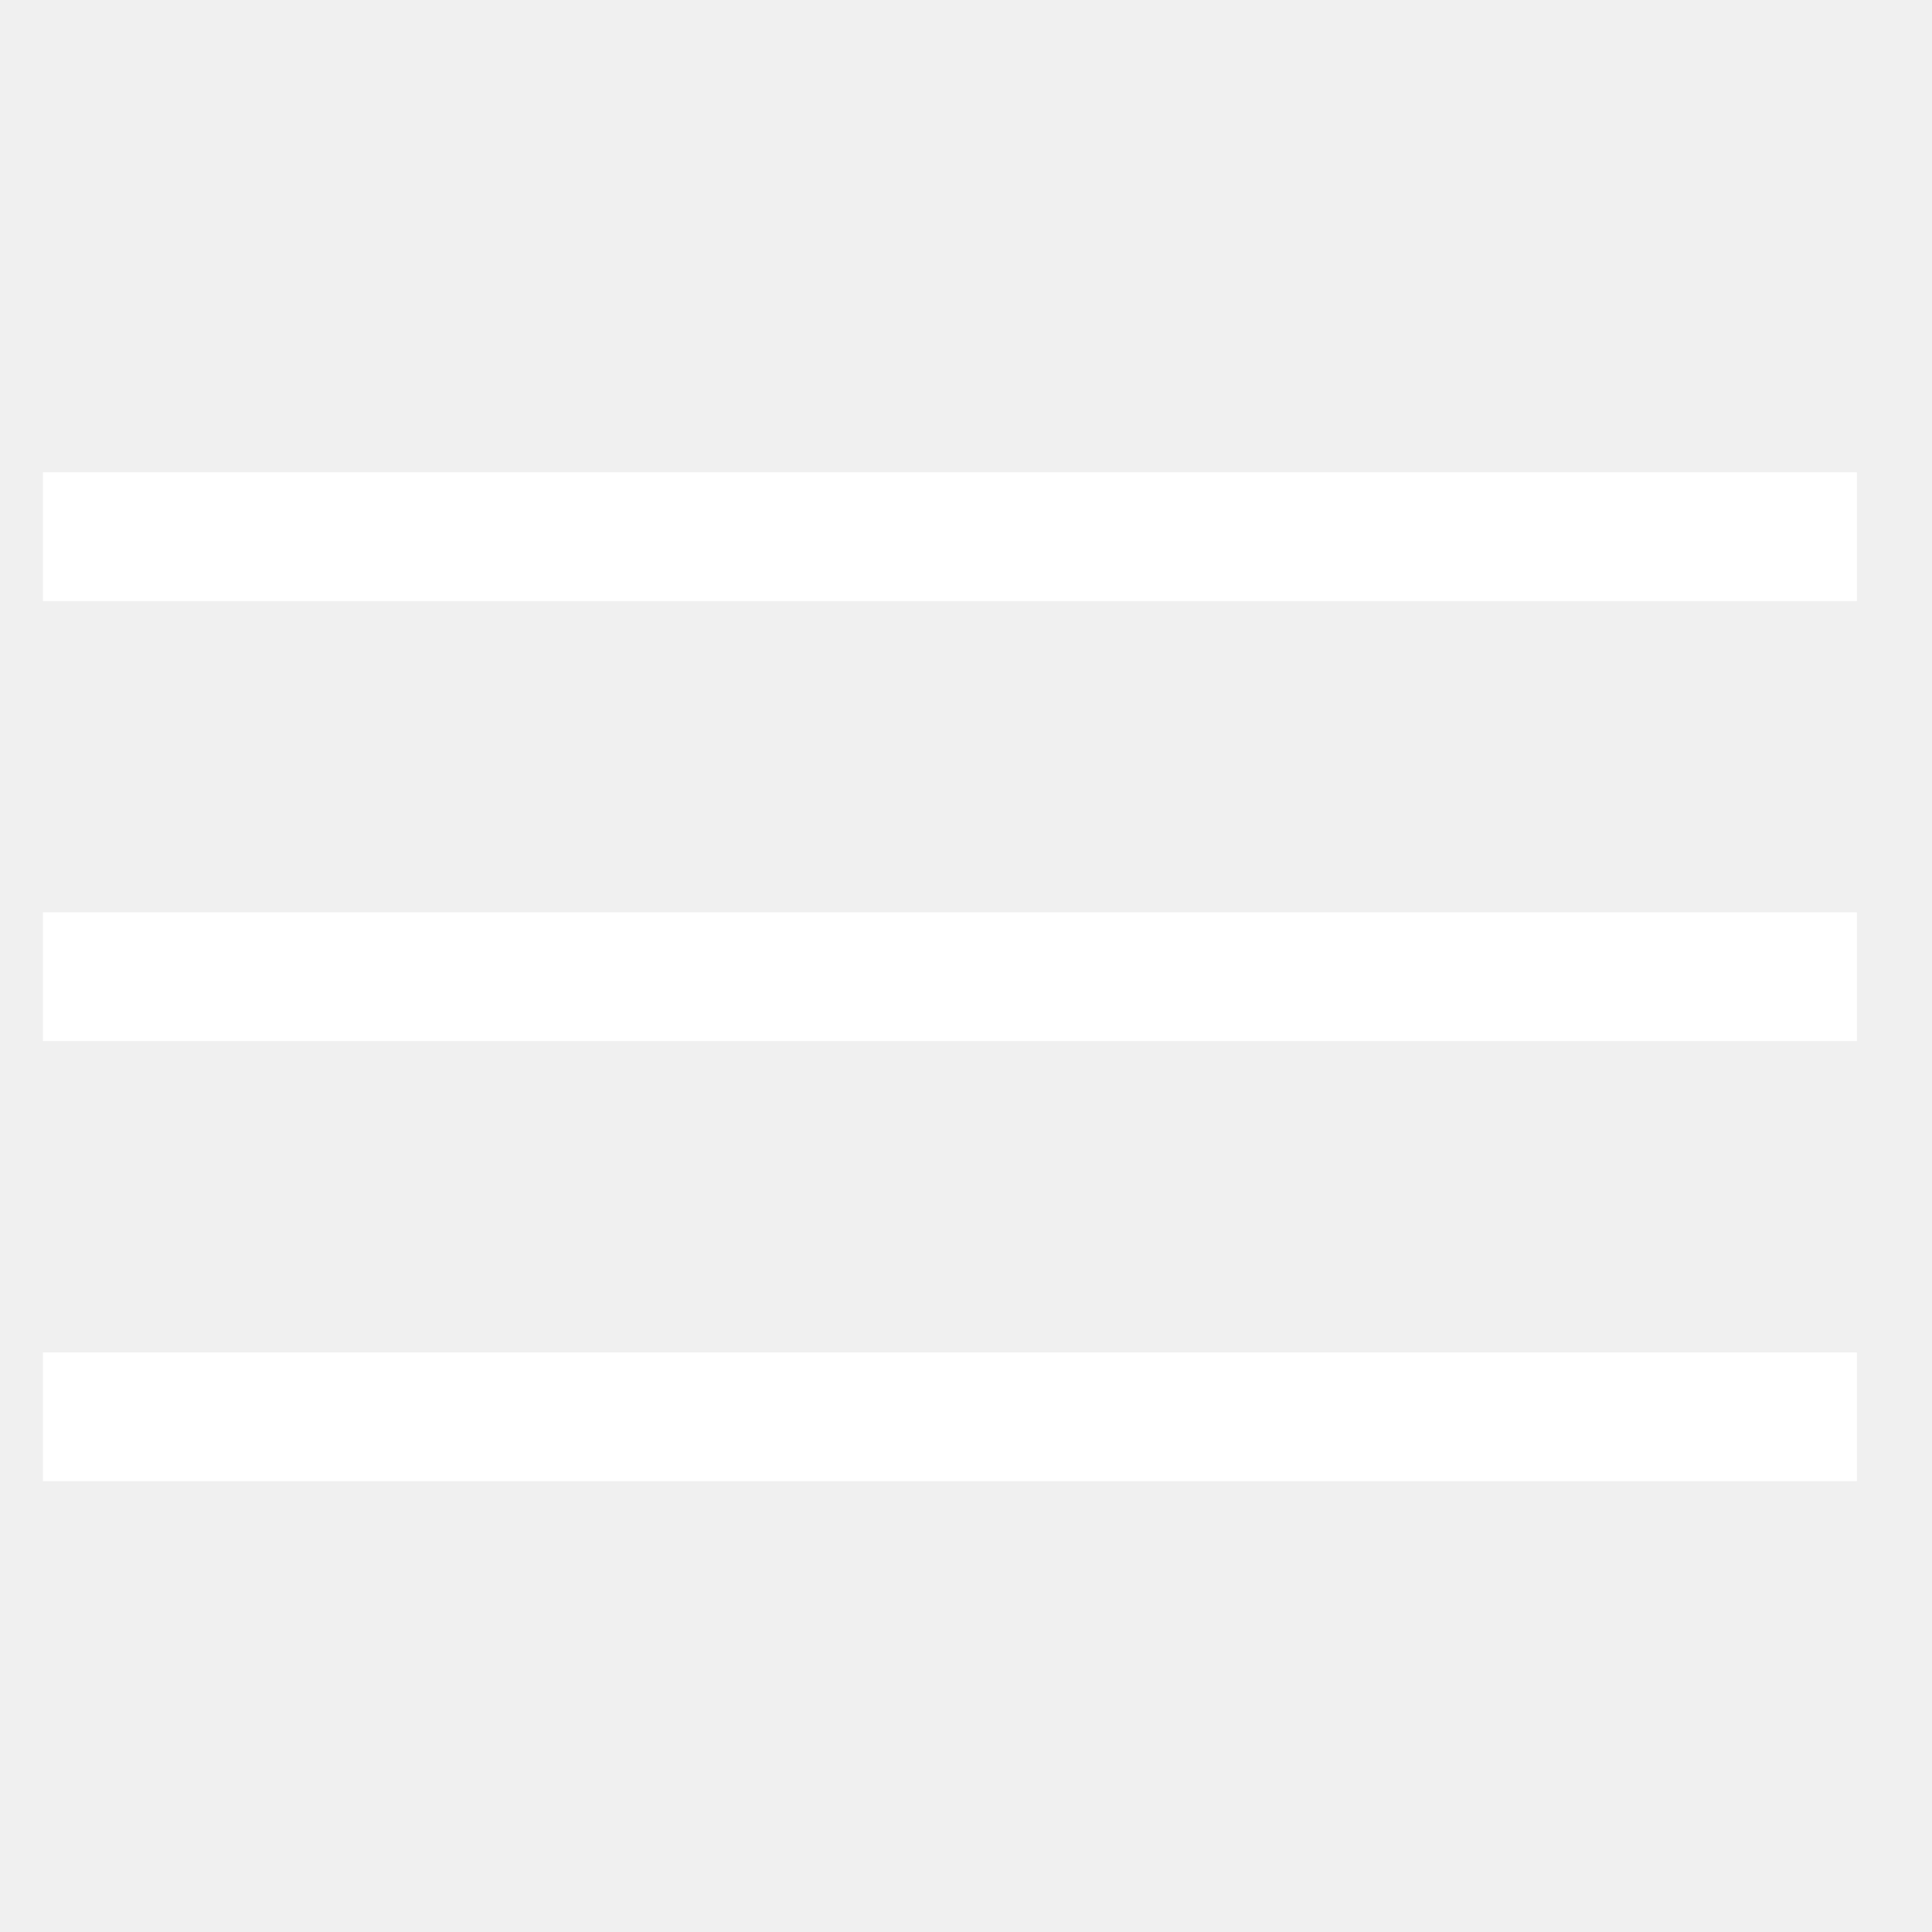
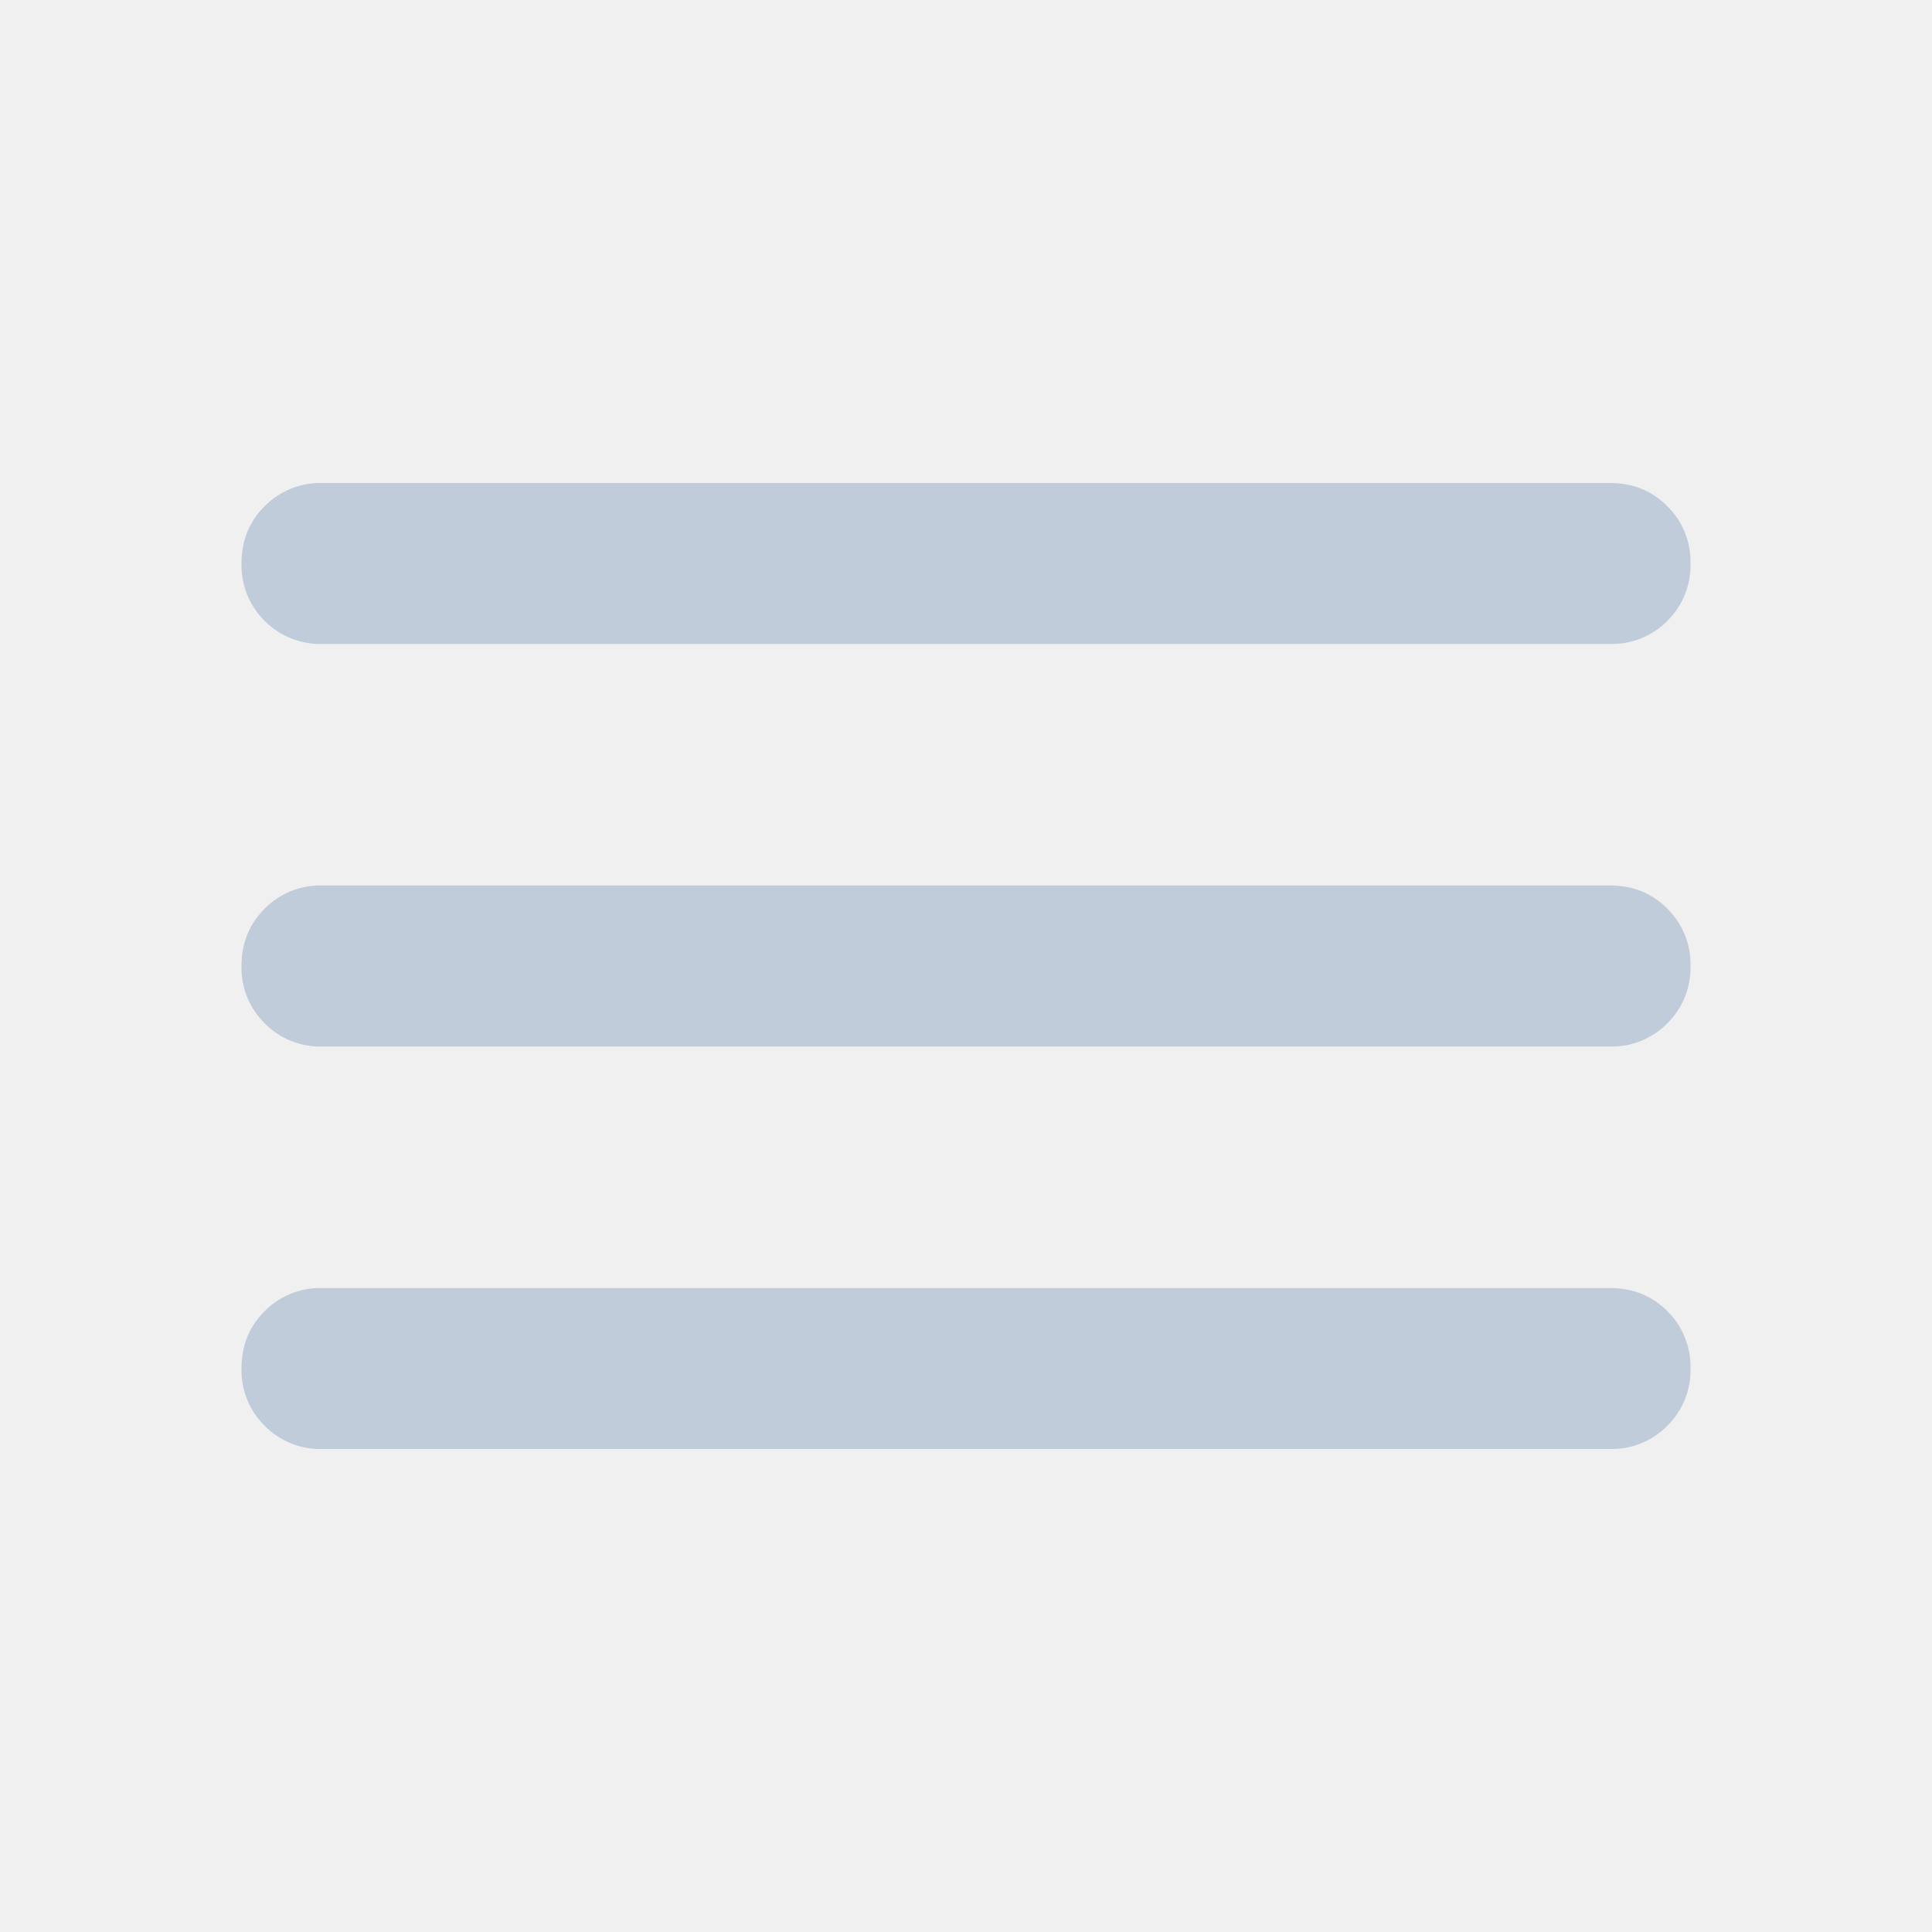
- <svg xmlns="http://www.w3.org/2000/svg" width="18" height="18" viewBox="0 0 18 18" fill="none">
-   <path d="M1 5H16.7" stroke="white" stroke-width="1.2" stroke-linecap="square" stroke-linejoin="round" />
-   <path d="M1 9.1H16.7" stroke="white" stroke-width="1.2" stroke-linecap="square" stroke-linejoin="round" />
-   <path d="M1 13.2H16.7" stroke="white" stroke-width="1.2" stroke-linecap="square" stroke-linejoin="round" />
+ <svg xmlns="http://www.w3.org/2000/svg" width="16" height="16" fill="none" viewBox="0 0 16 16">
+   <path fill="#C0CCD9" d="M2.667 12a.645.645 0 0 1-.475-.192.645.645 0 0 1-.192-.475c0-.189.064-.347.192-.475a.645.645 0 0 1 .475-.191h10.666c.19 0 .348.064.475.191a.645.645 0 0 1 .192.475.645.645 0 0 1-.192.475.645.645 0 0 1-.475.192H2.667Zm0-3.333a.645.645 0 0 1-.475-.192A.645.645 0 0 1 2 8c0-.189.064-.347.192-.475a.645.645 0 0 1 .475-.192h10.666c.19 0 .348.064.475.192A.645.645 0 0 1 14 8a.645.645 0 0 1-.192.475.645.645 0 0 1-.475.192H2.667Zm0-3.334a.645.645 0 0 1-.475-.191A.645.645 0 0 1 2 4.667c0-.19.064-.348.192-.475A.645.645 0 0 1 2.667 4h10.666c.19 0 .348.064.475.192a.645.645 0 0 1 .192.475.645.645 0 0 1-.192.475.645.645 0 0 1-.475.191H2.667Z" />
</svg>
